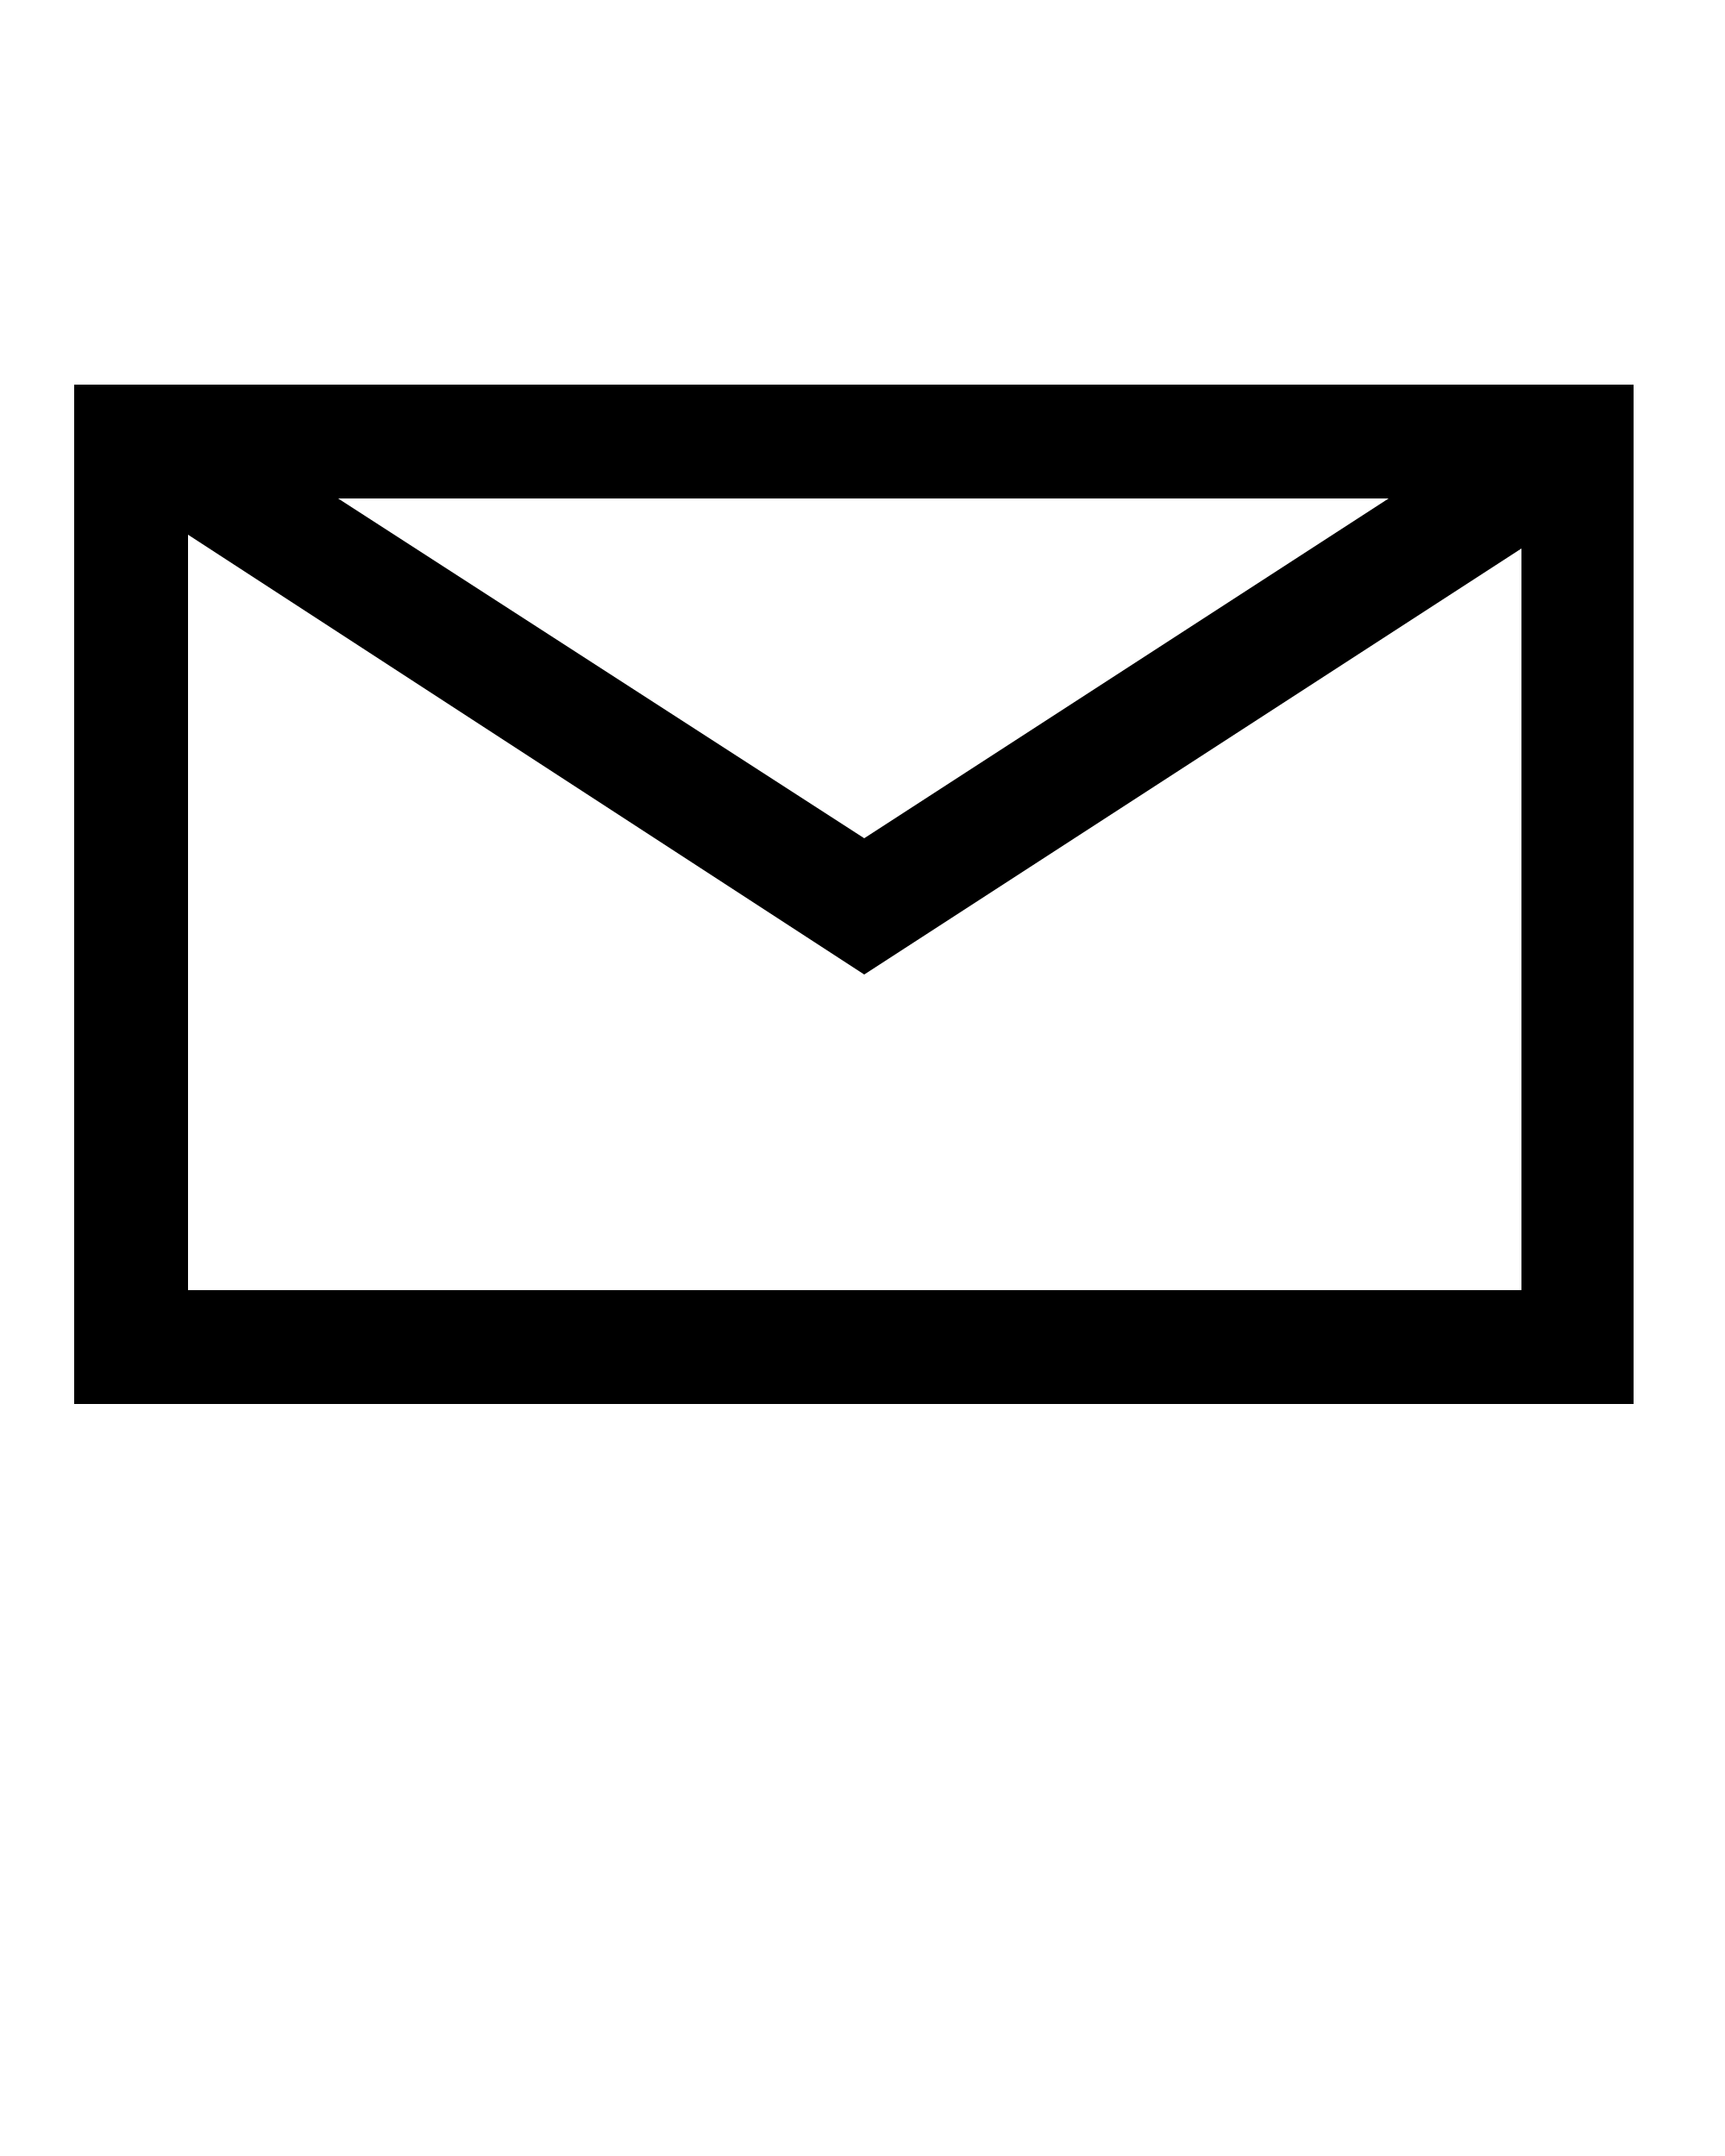
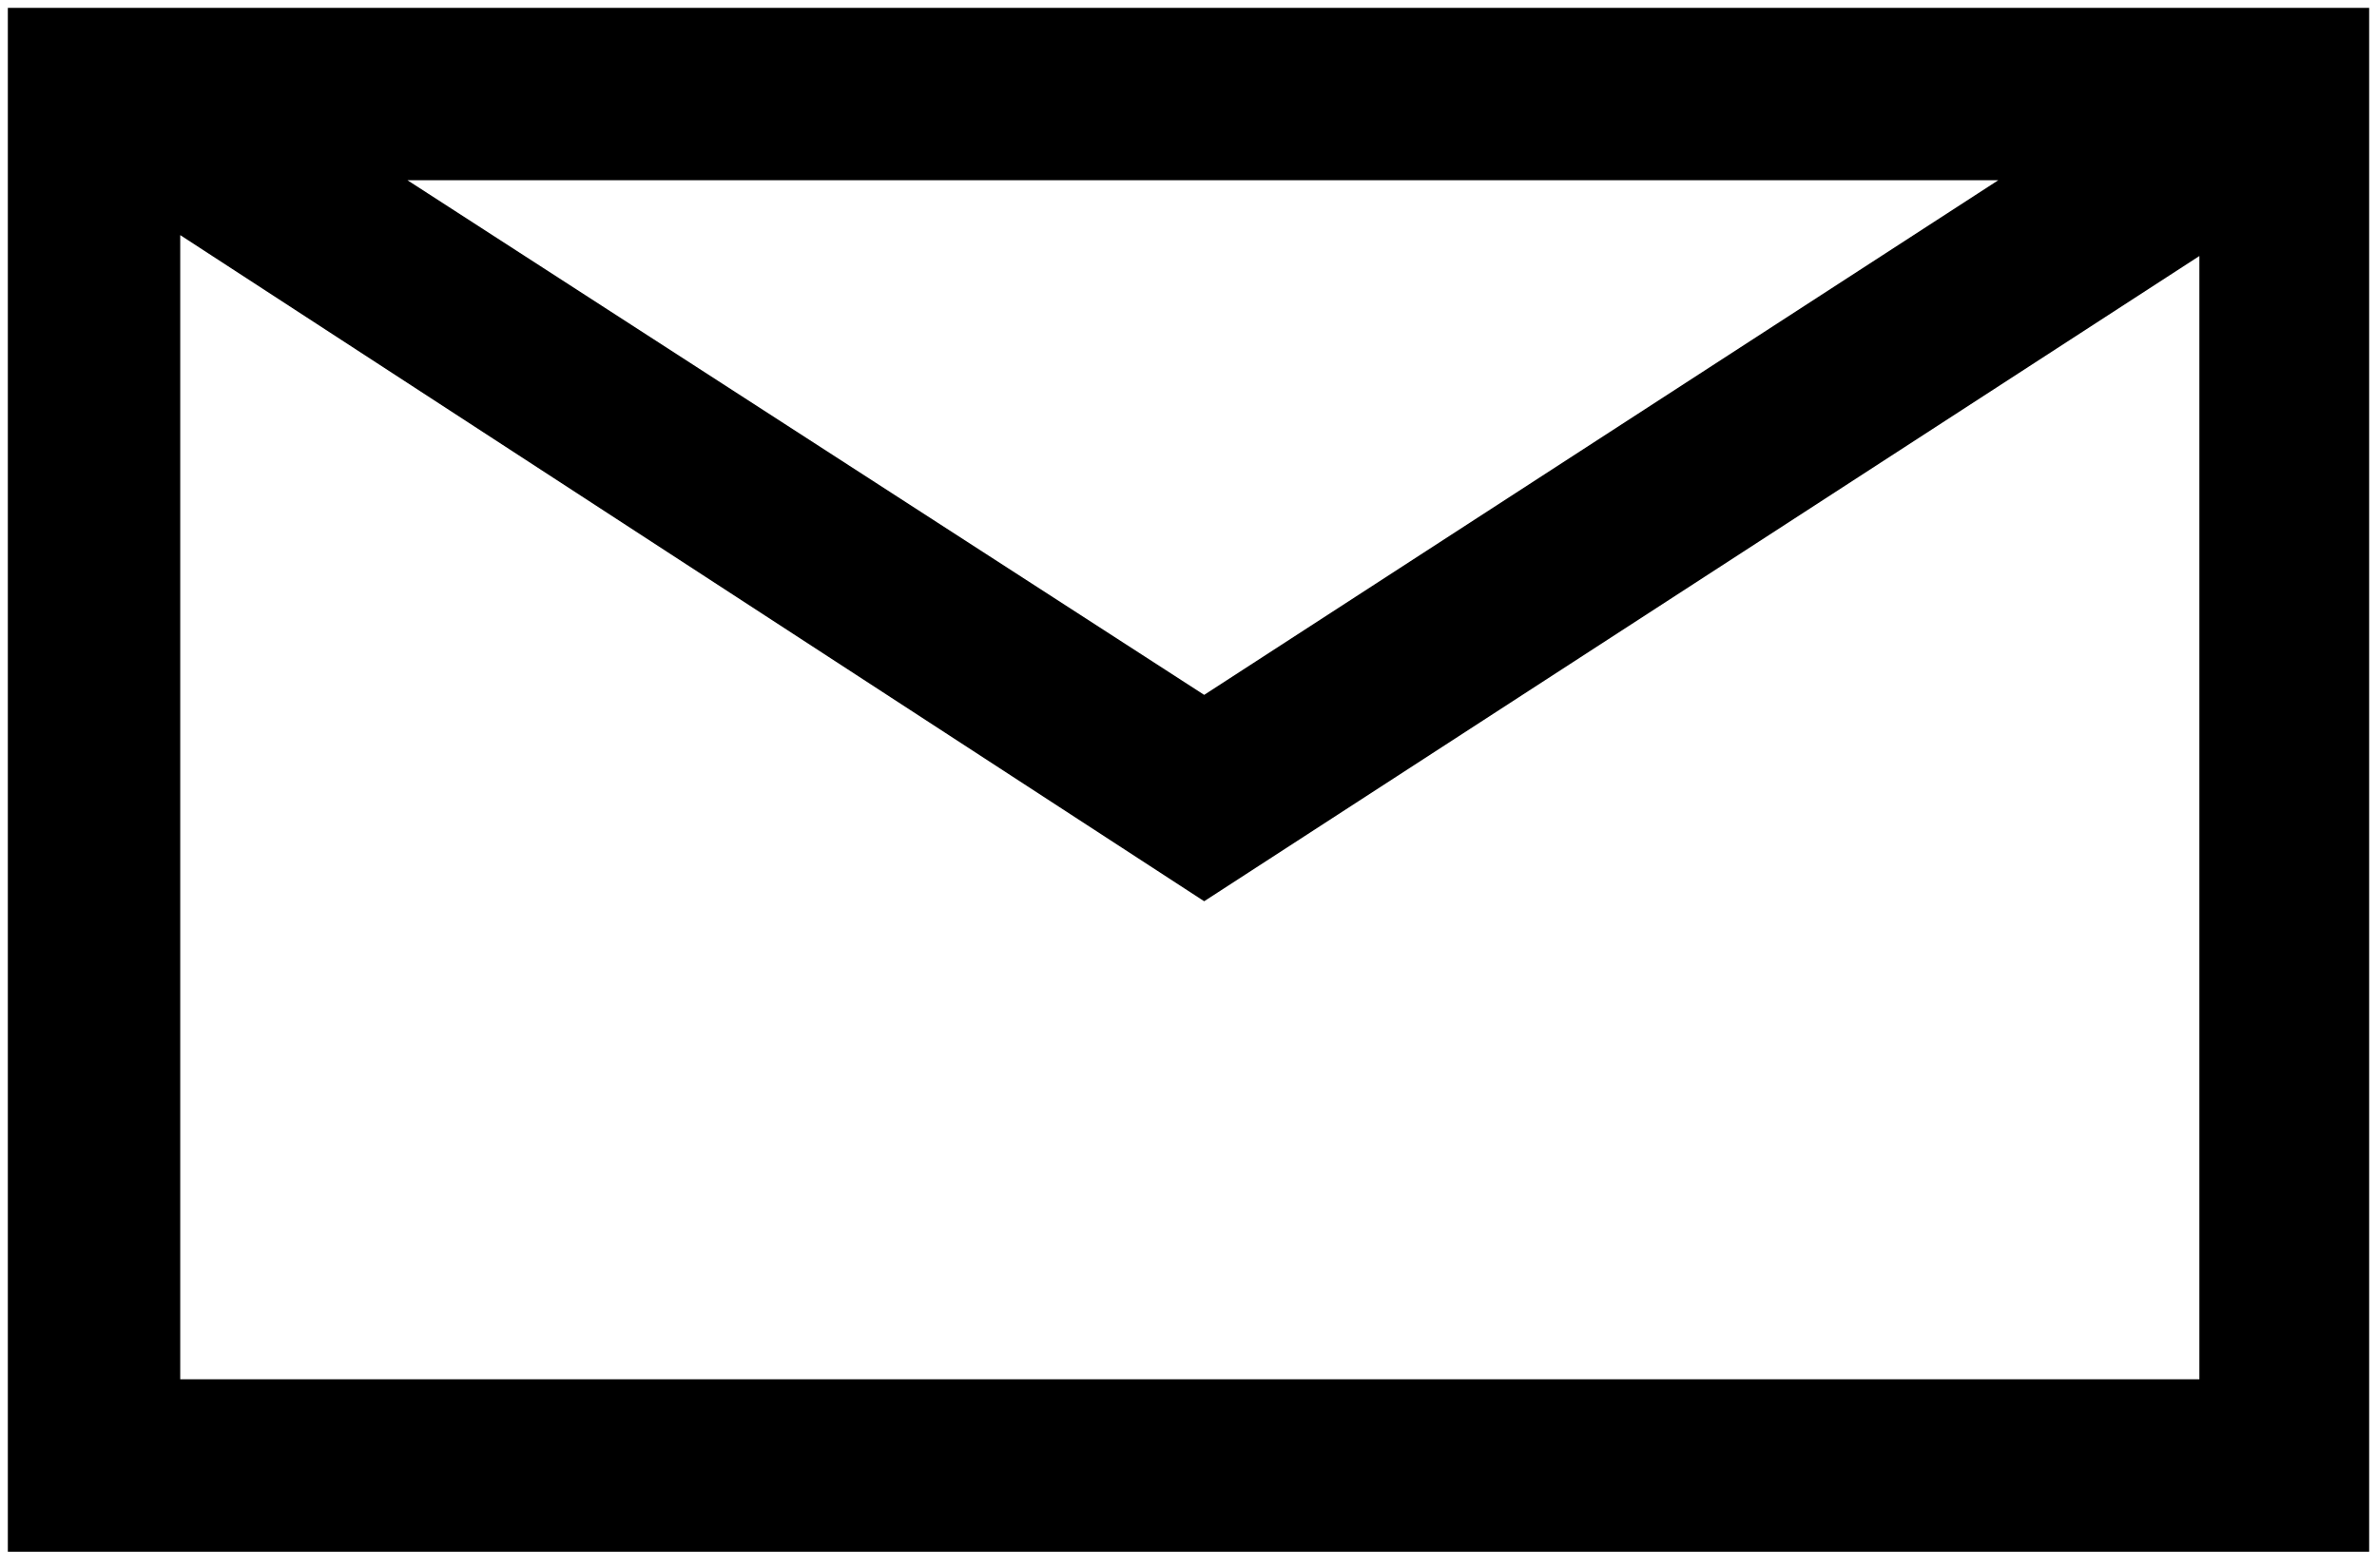
- <svg xmlns="http://www.w3.org/2000/svg" version="1.1" x="0px" y="0px" viewBox="0 0 100 125" enable-background="new 0 0 100 100" xml:space="preserve">
-   <path d="M4.3,22.3v4.5v54.6h90.4V27.5v-5.2H4.3z M80.5,28.9L50.1,48.6L19.6,28.9H80.5z M88.2,74.8H10.9V31l39.2,25.5l38.1-24.7V74.8  z" />
+ <svg xmlns="http://www.w3.org/2000/svg" width="91px" height="60px" viewBox="0 0 91 60" version="1.1">
+   <defs />
+   <g id="Page-1" stroke="none" stroke-width="1" fill="none" fill-rule="evenodd">
+     <path d="M0.3,0.3 L0.3,4.8 L0.3,59.4 L90.7,59.4 L90.7,5.5 L90.7,0.3 L0.3,0.3 Z M76.5,6.9 L46.1,26.6 L15.6,6.9 L76.5,6.9 Z M84.2,52.8 L6.9,52.8 L6.9,9 L46.1,34.5 L84.2,9.8 L84.2,52.8 Z" id="Shape" fill="#000000" />
+   </g>
</svg>
